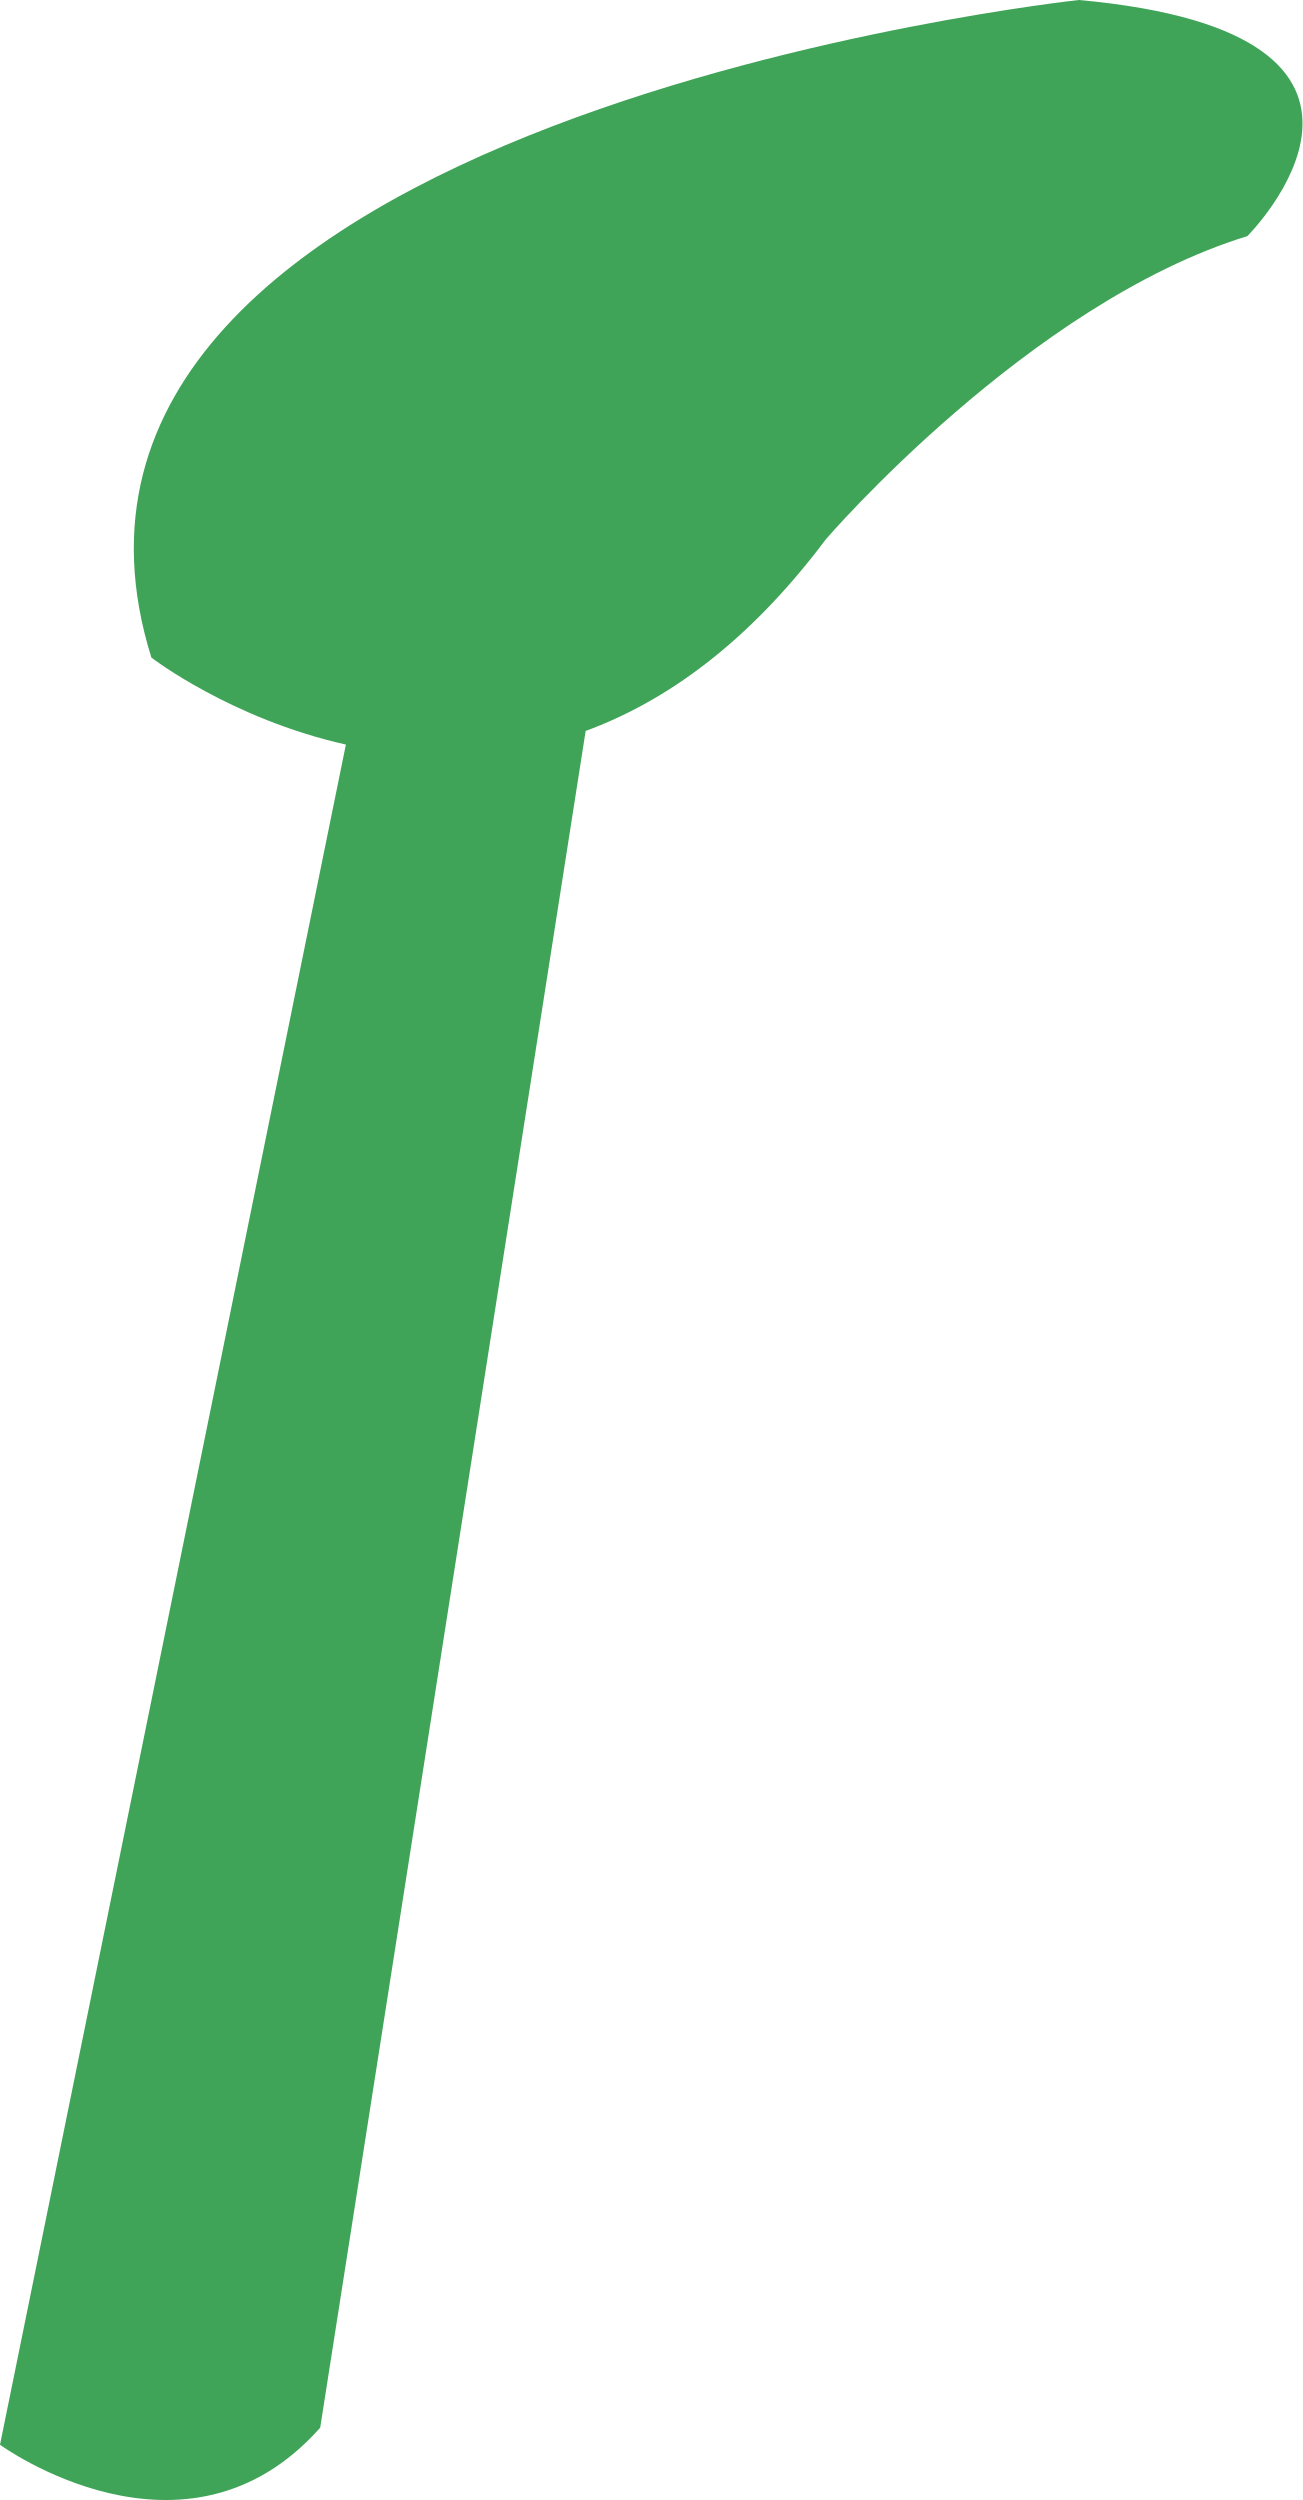
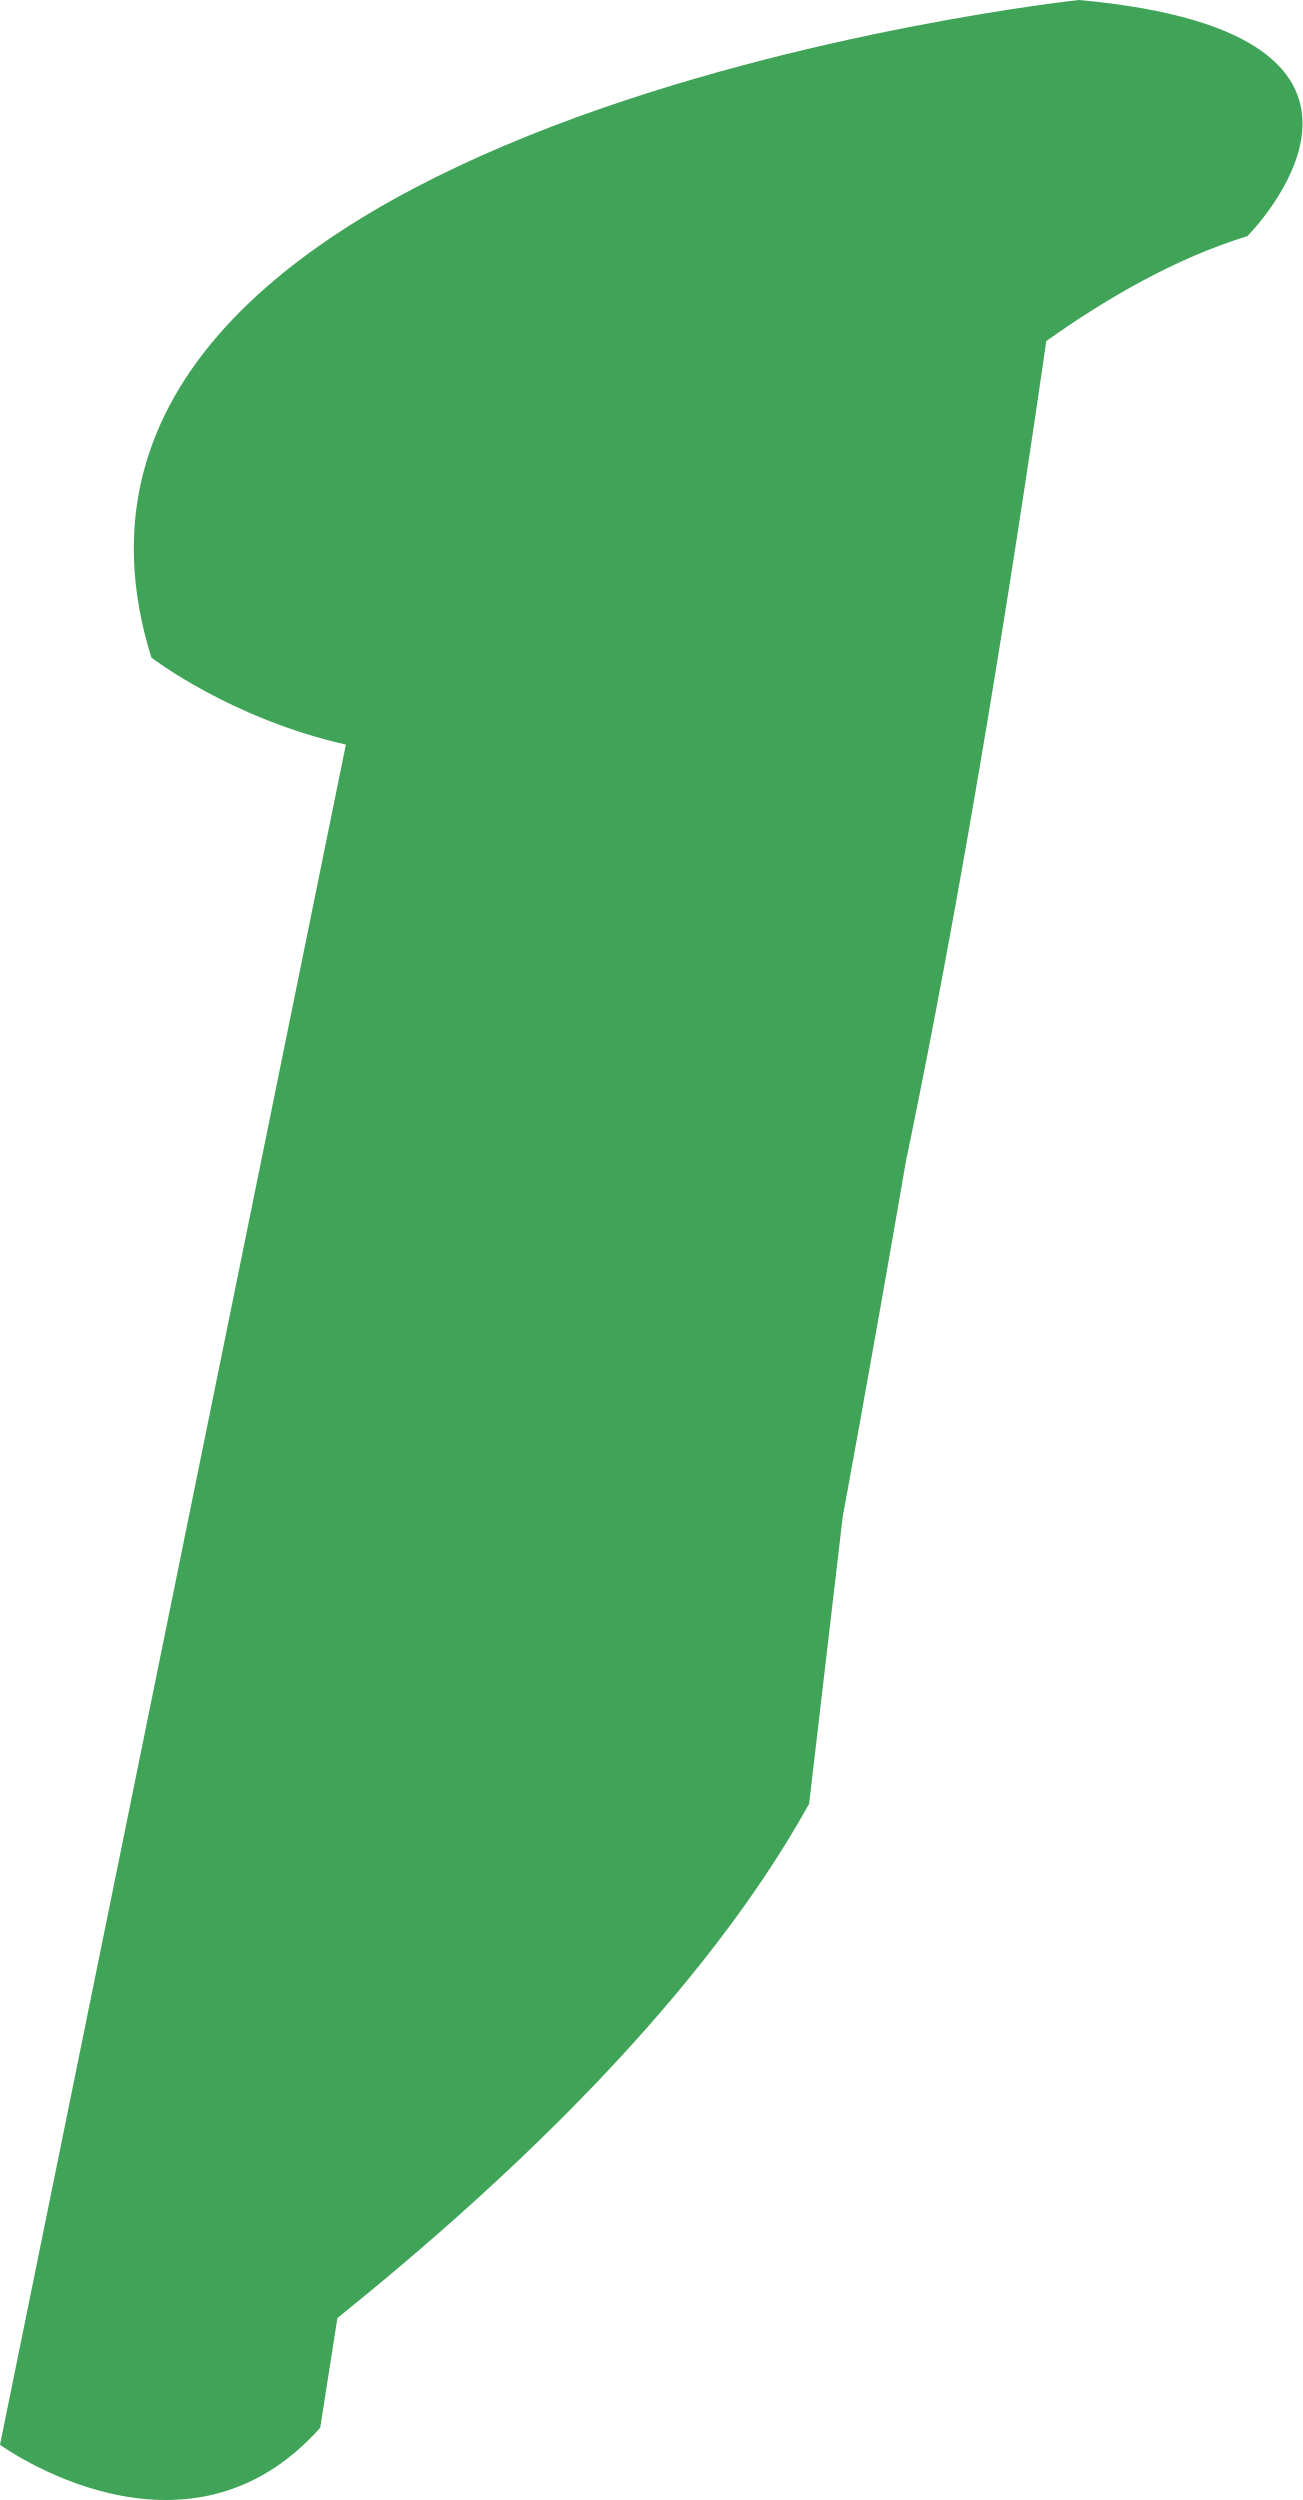
<svg xmlns="http://www.w3.org/2000/svg" version="1.1" baseProfile="basic" id="Слой_1" x="0px" y="0px" width="50.559px" height="97.042px" viewBox="0 0 50.559 97.042" xml:space="preserve">
-   <path fill="#3FA457" d="M41.881,0c0,0-42.538,4.578-36.005,25.526c0,0,3.079,2.372,7.55,3.376L0,94.898c0,0,7.19,5.24,12.429-0.662  l10.304-65.863c3.088-1.136,6.291-3.392,9.321-7.435c0,0,7.872-9.165,16.365-11.773C48.419,9.165,56.276,1.309,41.881,0z" />
+   <path fill="#3FA457" d="M41.881,0c0,0-42.538,4.578-36.005,25.526c0,0,3.079,2.372,7.55,3.376L0,94.898c0,0,7.19,5.24,12.43-0.662  l0.666-4.256c7.046-5.669,14.248-12.645,18.312-19.961l1.304-11.151c0,0,0.972-5.207,2.455-13.799  c1.473-7.074,3.366-17.417,5.447-31.83c2.374-1.689,5.052-3.228,7.807-4.074C48.419,9.165,56.276,1.309,41.881,0z" />
</svg>
